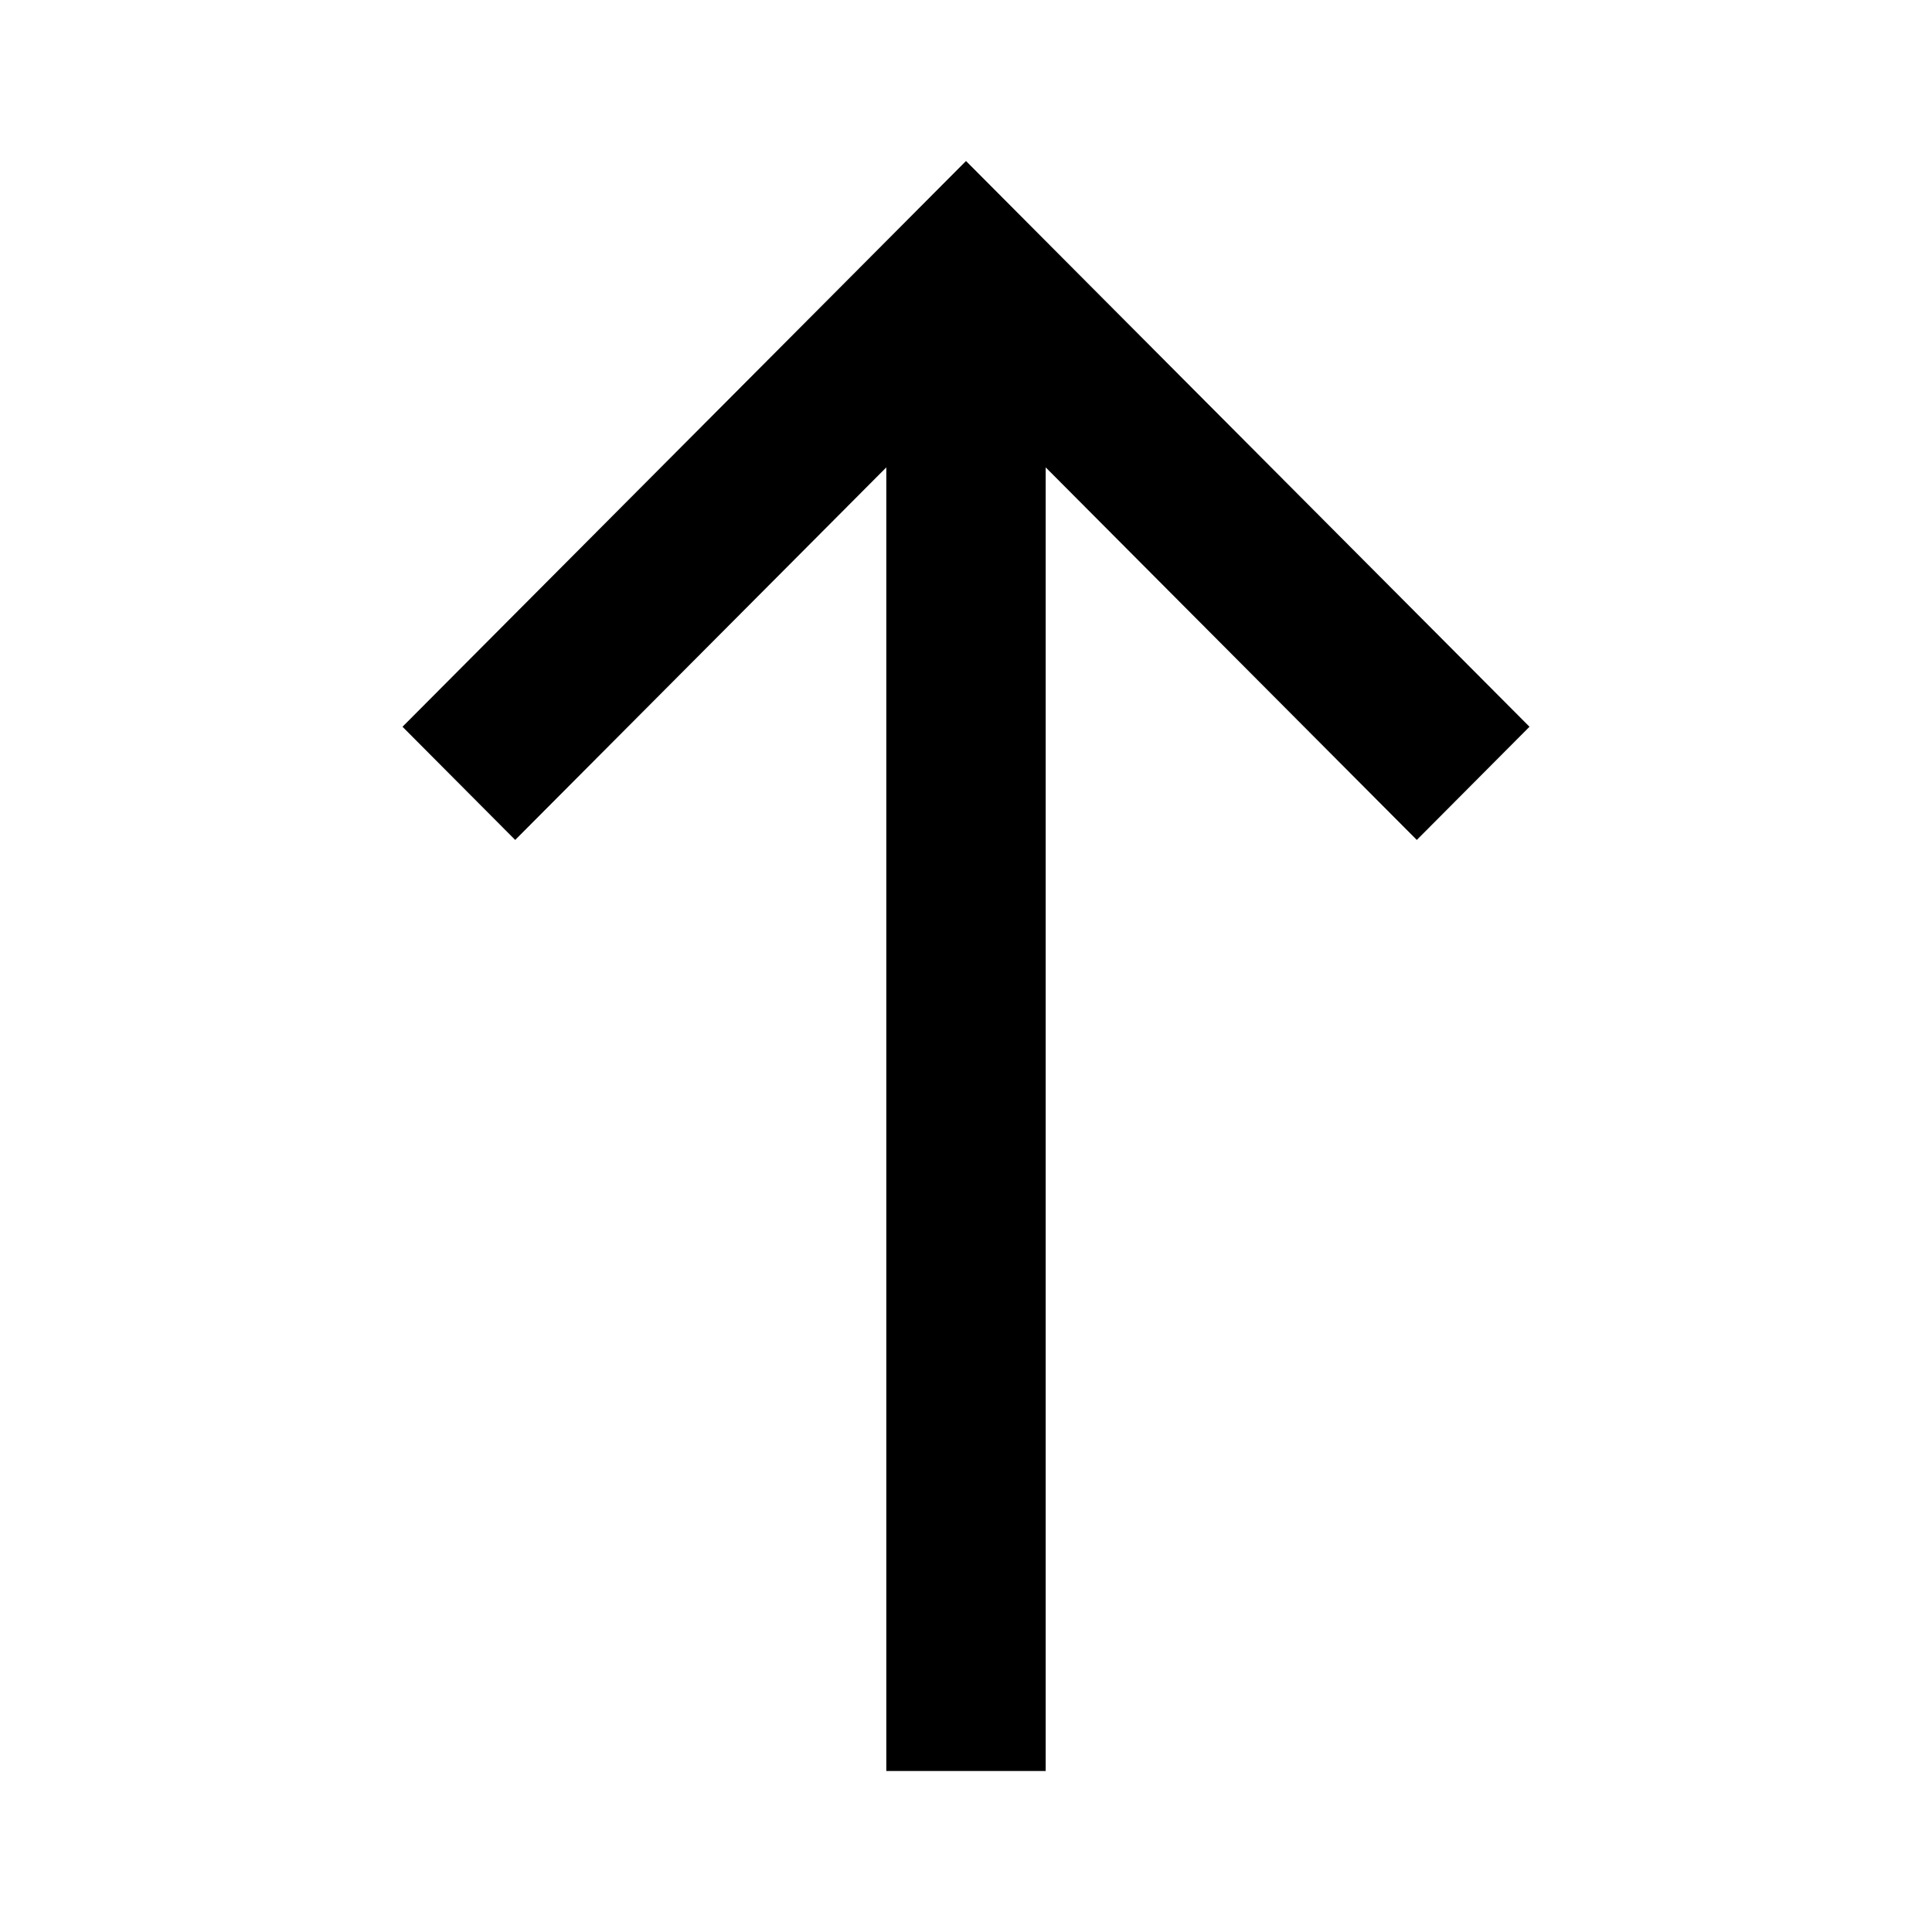
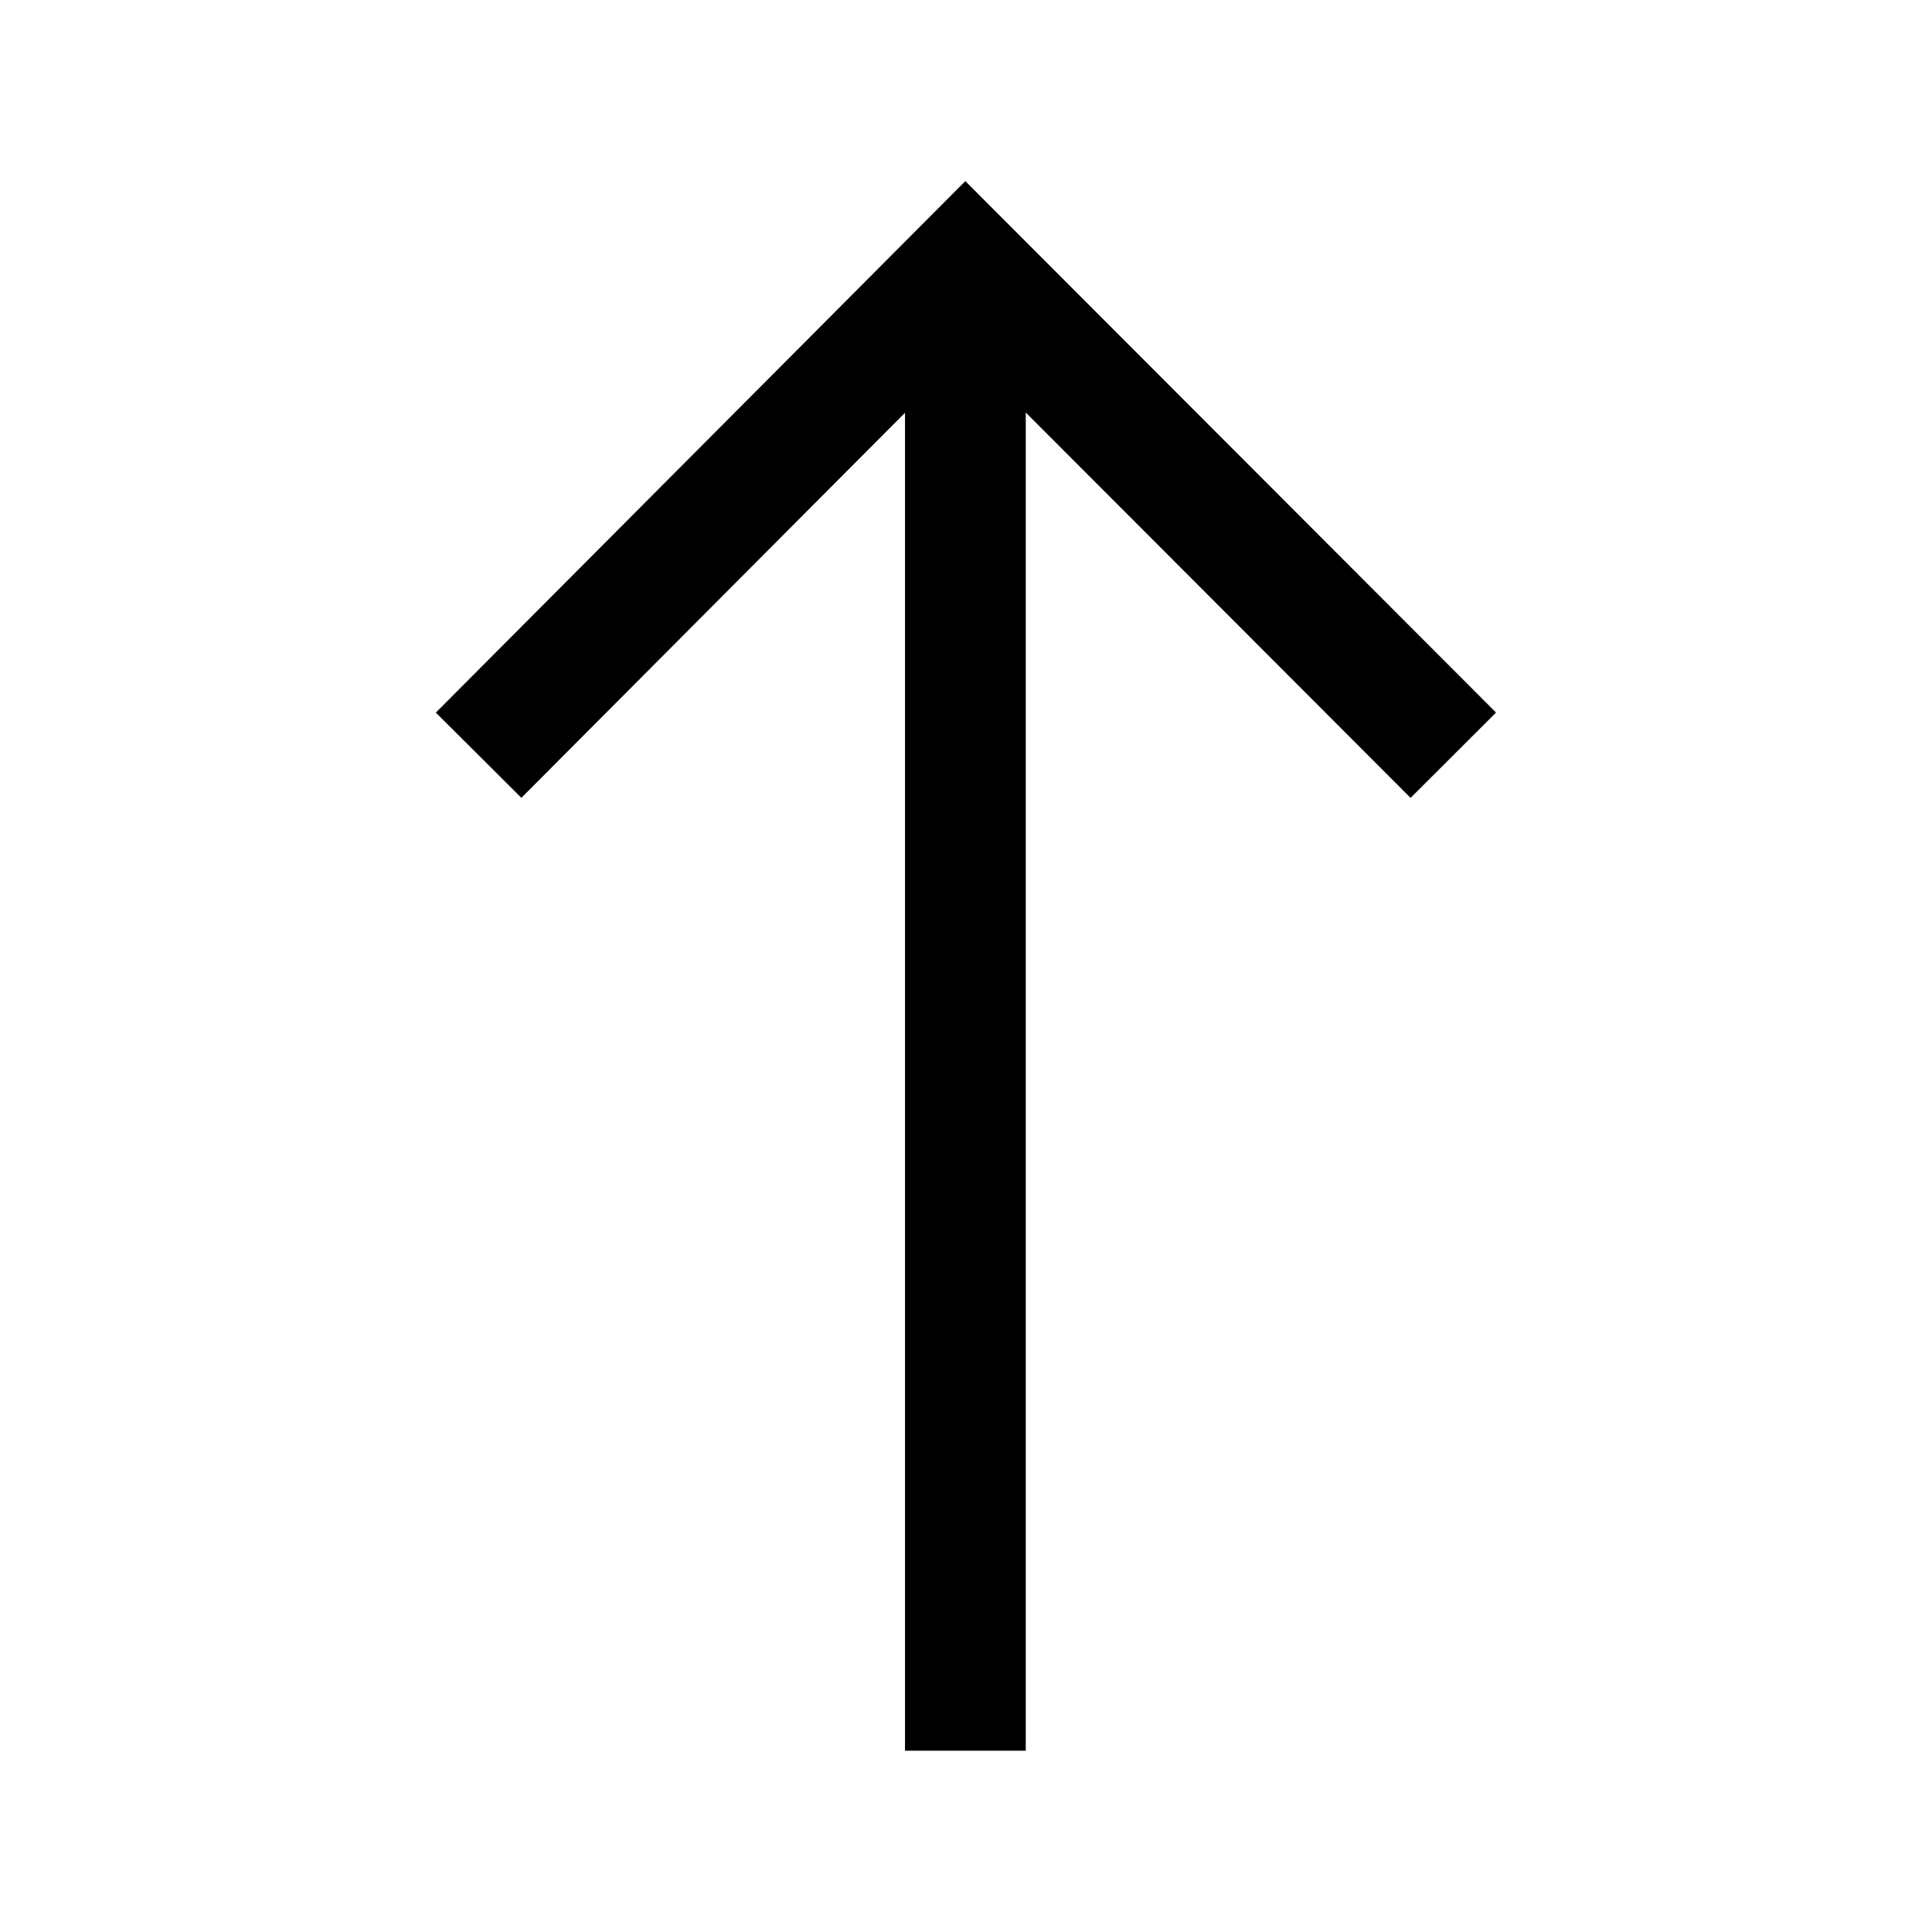
- <svg xmlns="http://www.w3.org/2000/svg" width="12" height="12" viewBox="0 0 12 12">
-   <g fill="none" fill-rule="evenodd">
-     <path d="M0 0h12v12H0z" />
-     <path fill="currentColor" d="M6 1l-.7.703-2.8 2.811.7.703 2.305-2.314V11h.99V2.903L8.8 5.217l.7-.703-2.8-2.811z" />
-   </g>
+ <svg xmlns="http://www.w3.org/2000/svg" width="1024" height="1024" viewBox="0 0 1024 1024">
+   <path d="M543.67 927.906l-.001-709.265 203.975 204.253 45.286-45.225L511.643 96 231 377.696l45.34 45.17 203.329-204.094v709.134h64z" fill="currentColor" />
</svg>
